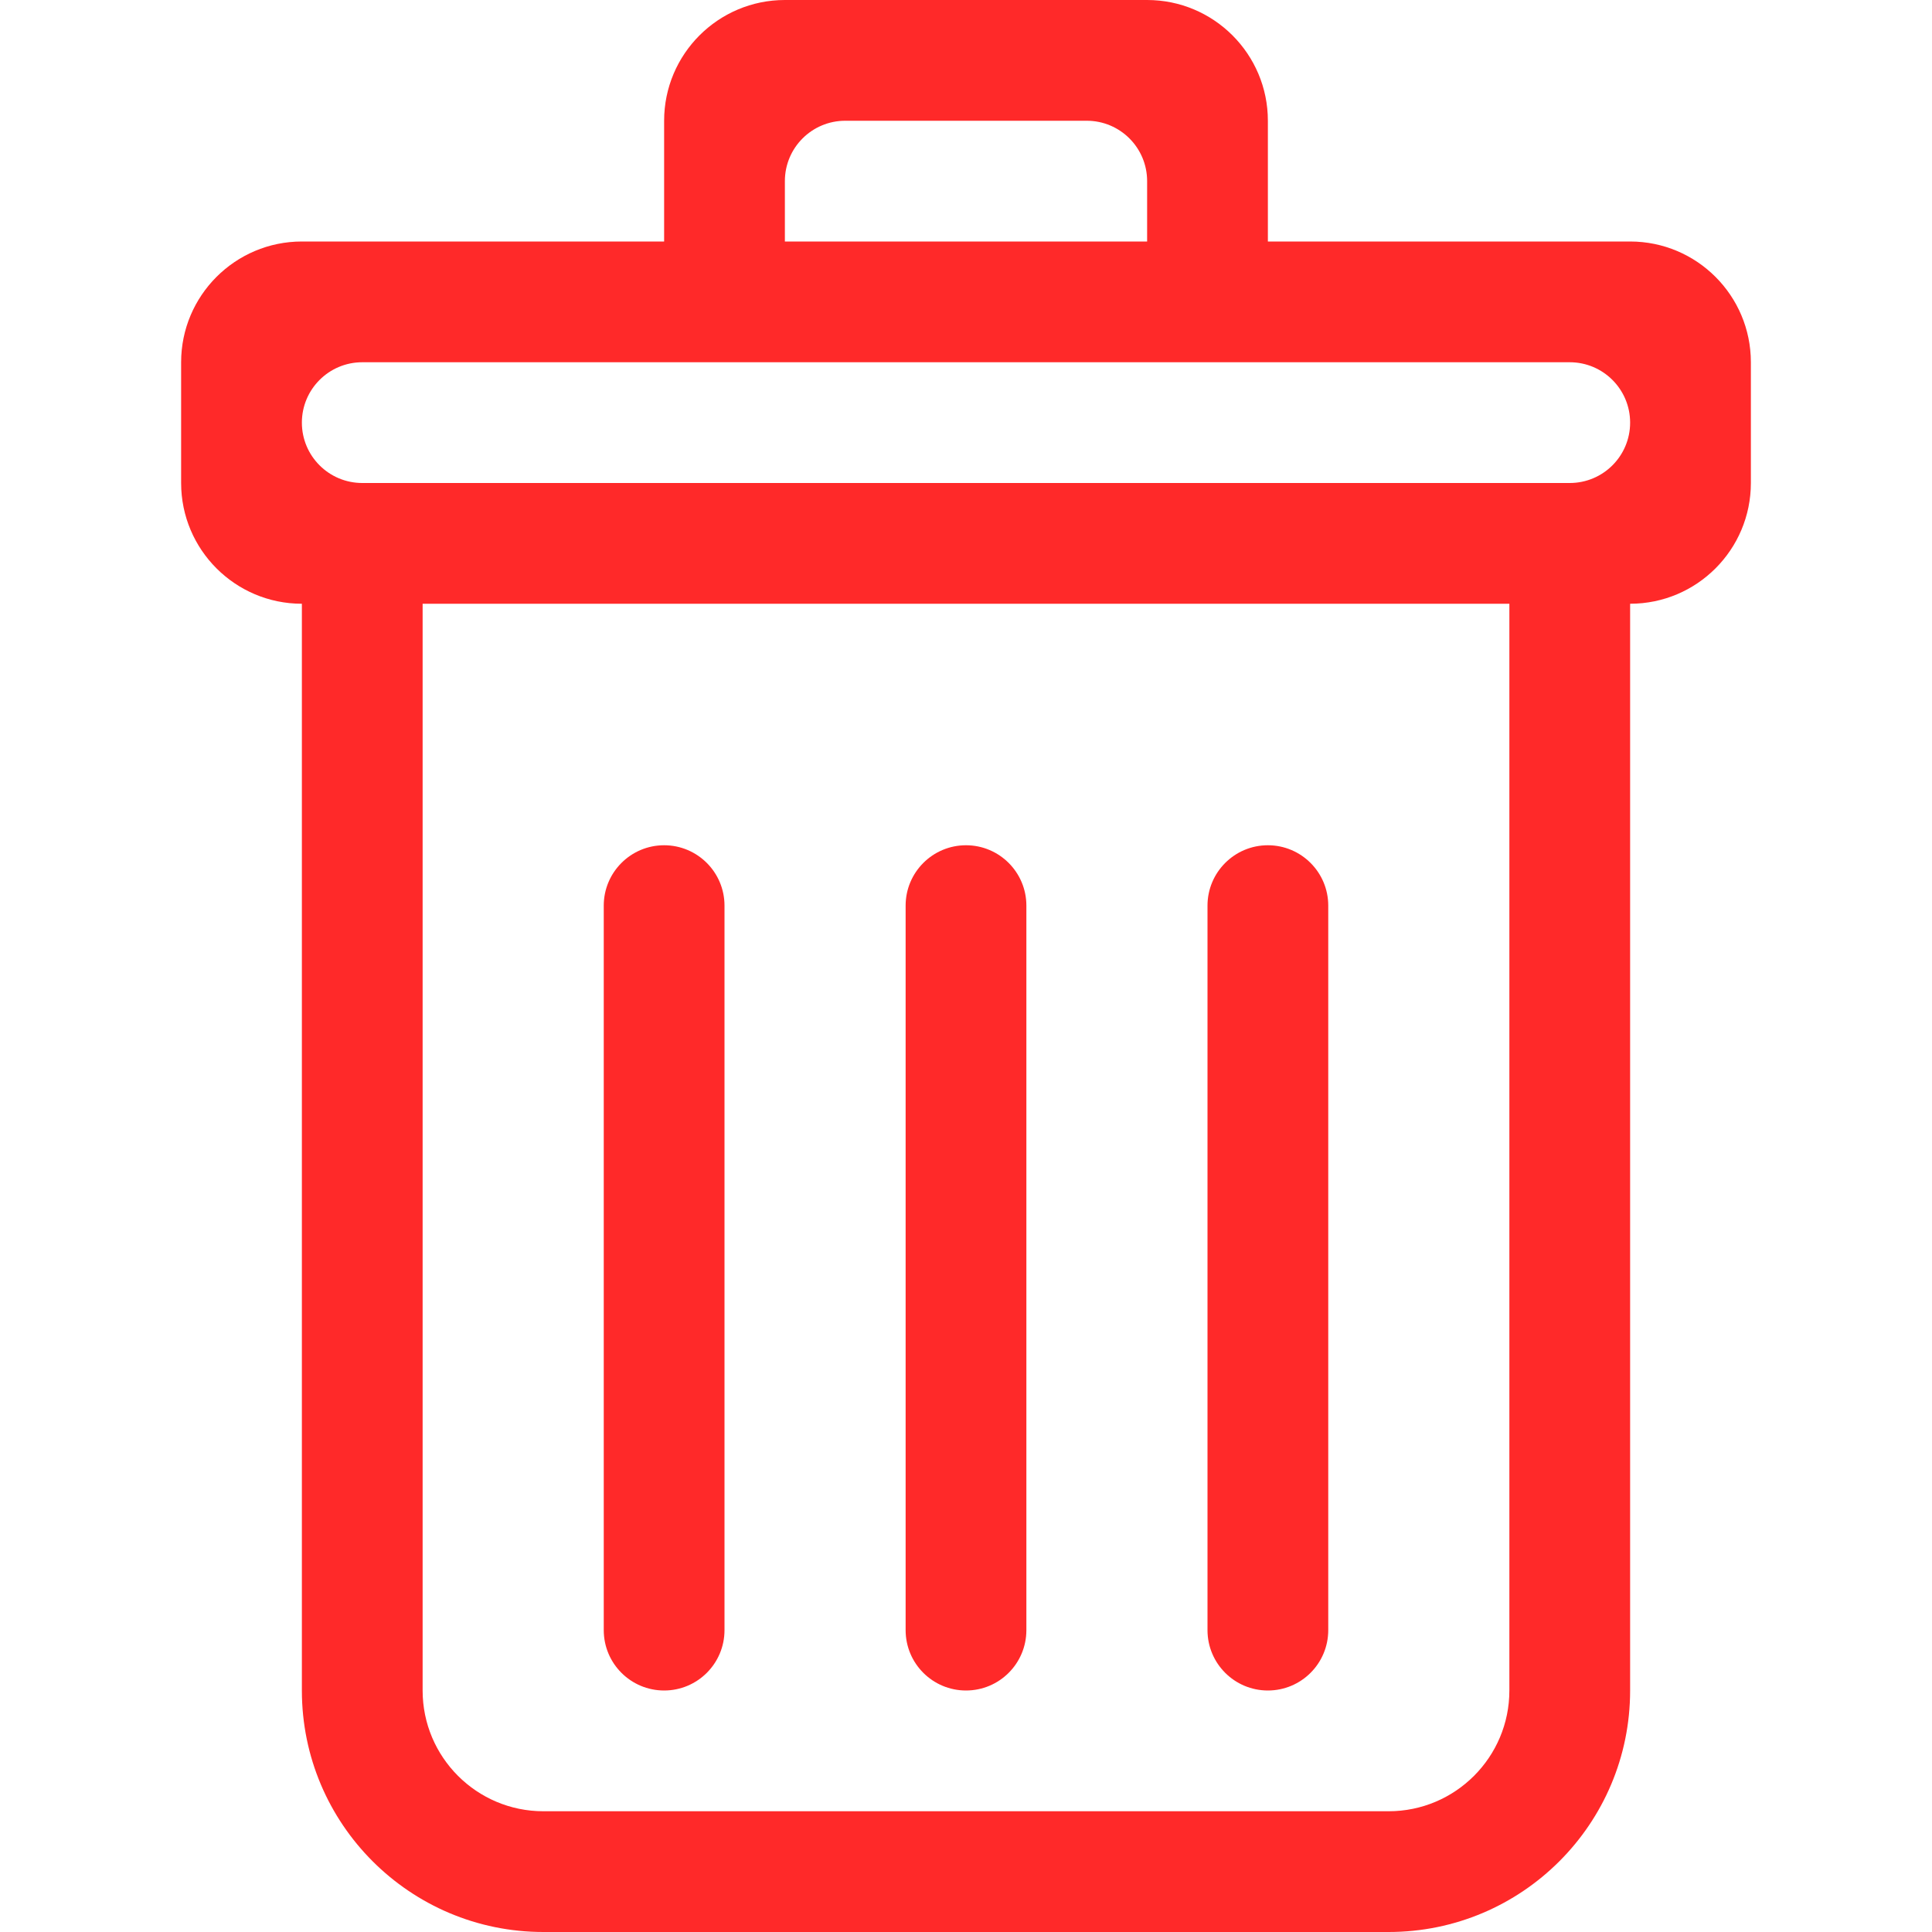
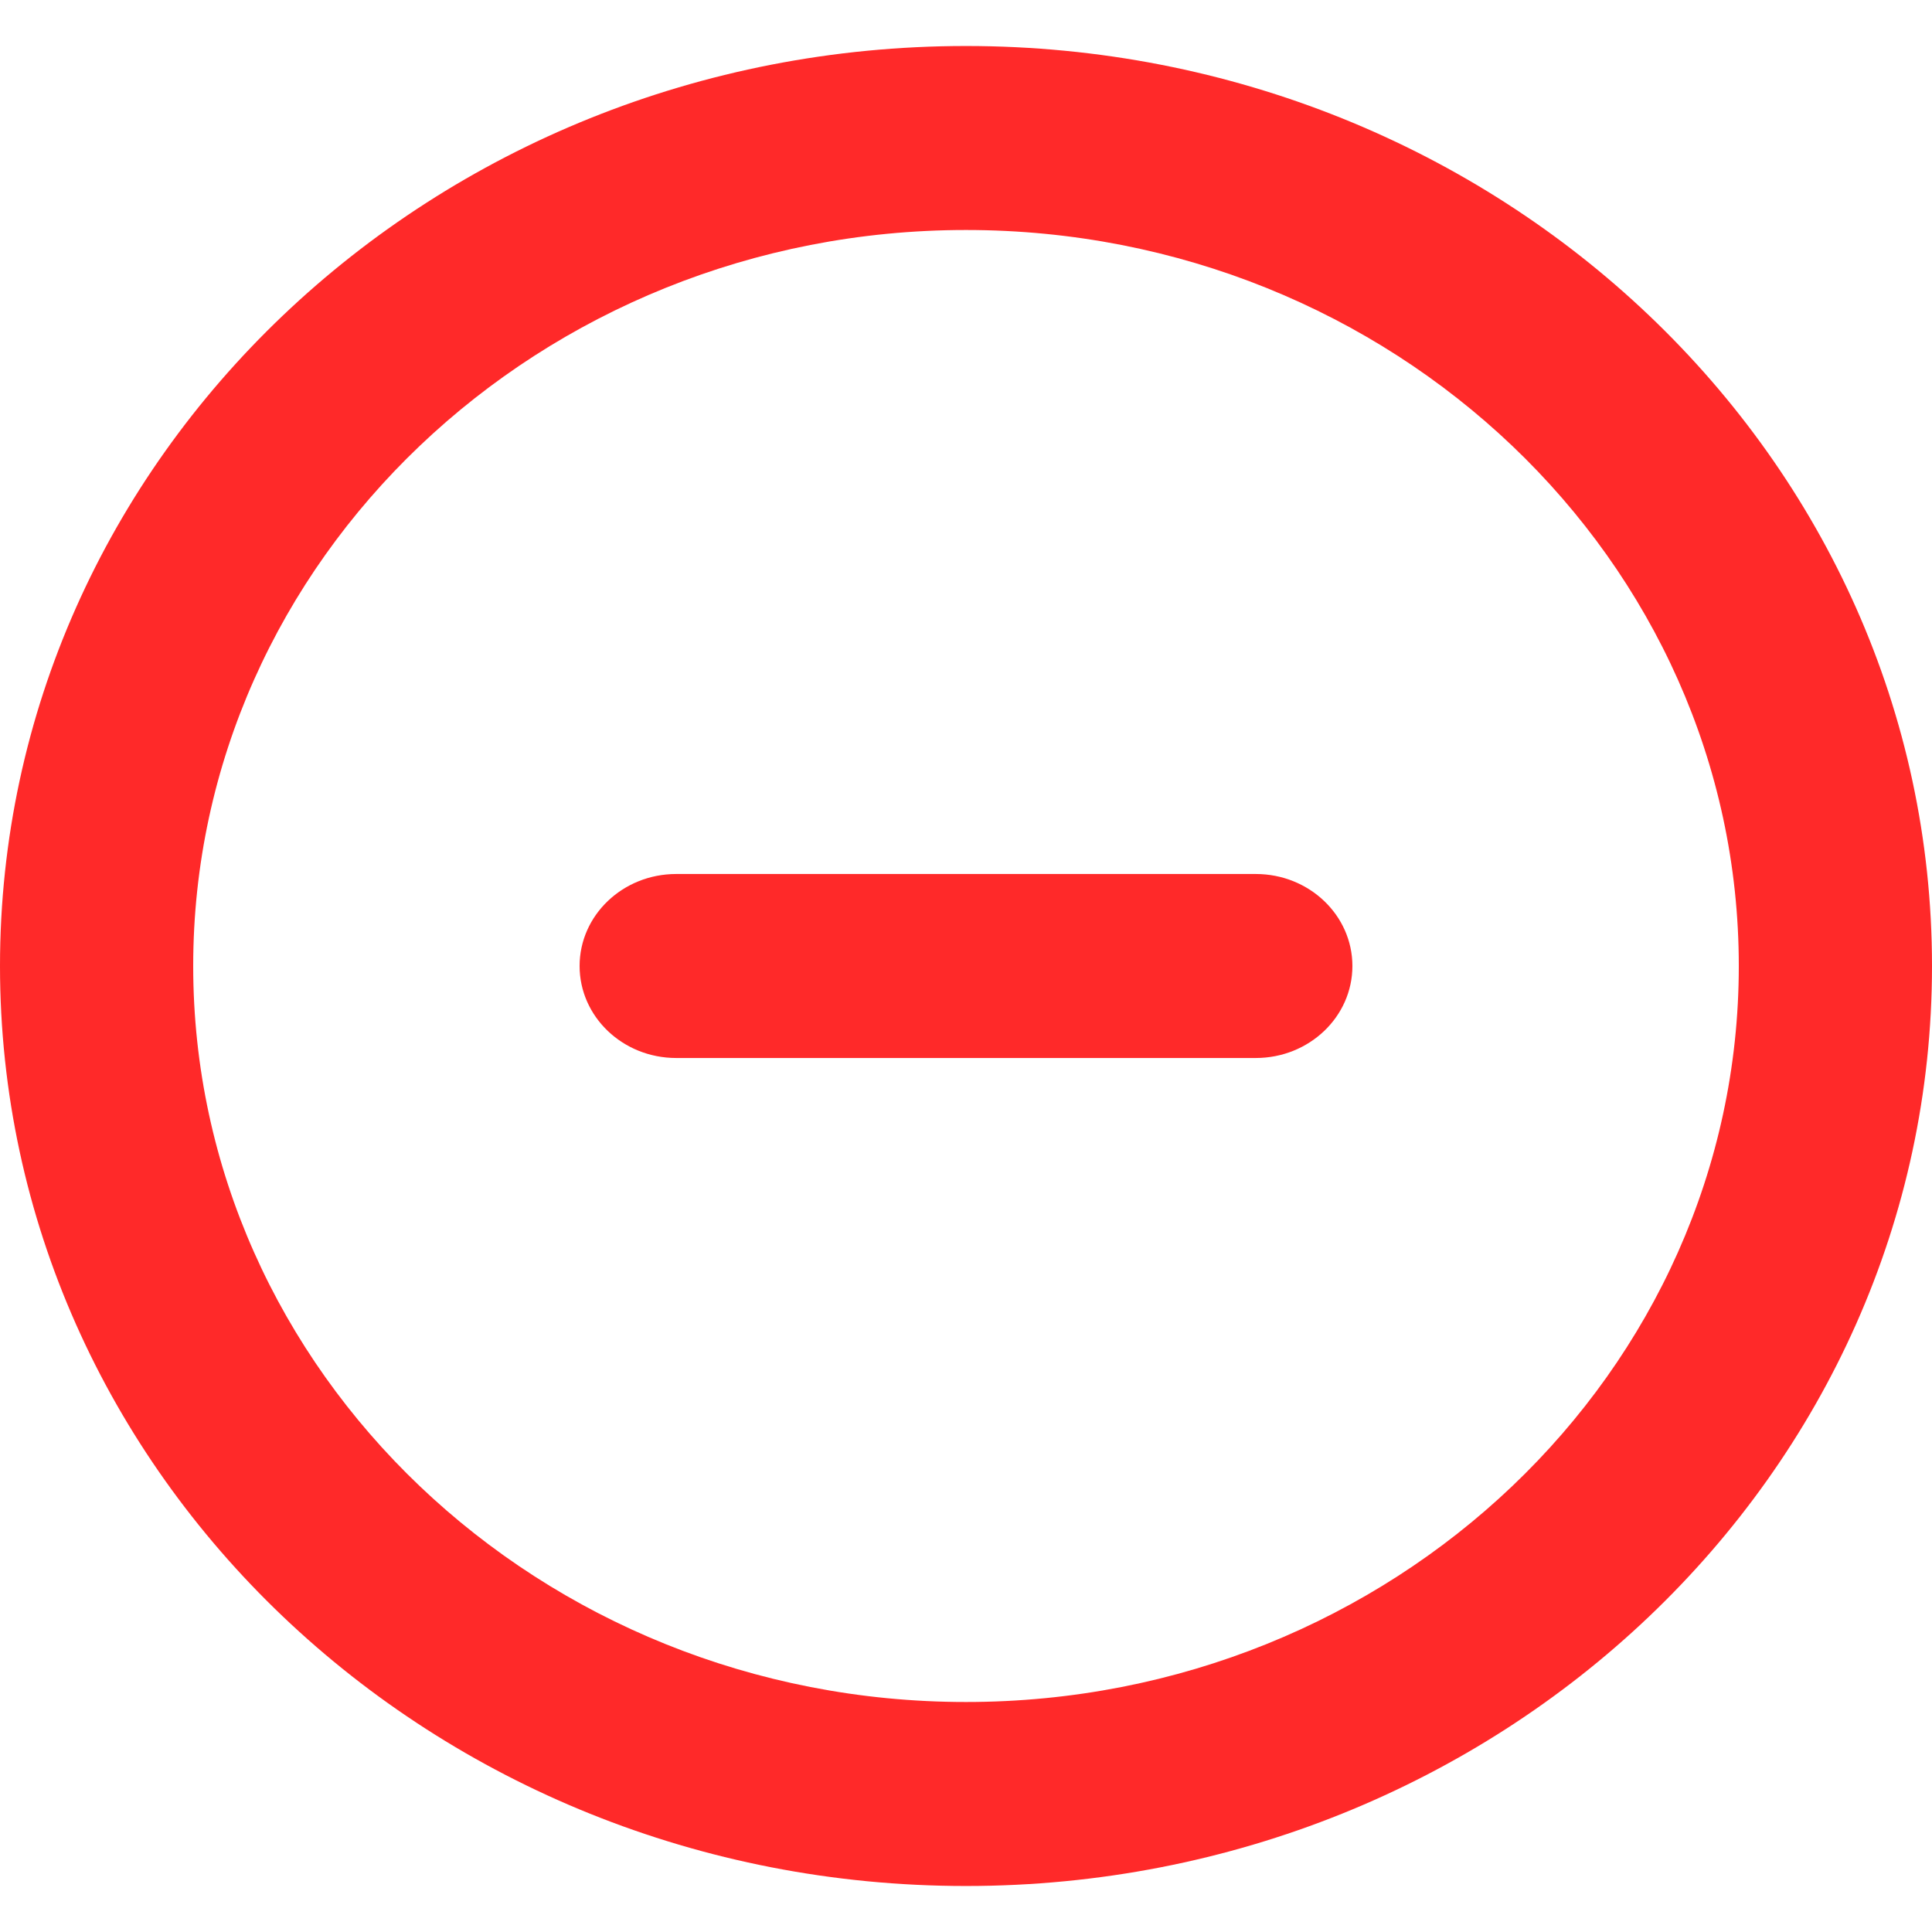
- <svg xmlns="http://www.w3.org/2000/svg" width="800px" height="800px" viewBox="-3 0 32 32" version="1.1">
+ <svg xmlns="http://www.w3.org/2000/svg" width="800px" height="800px" viewBox="0 -0.5 21 21" version="1.1">
  <defs>

</defs>
  <g id="Page-1" stroke="none" stroke-width="1" fill="none" fill-rule="evenodd">
-     <g id="Icon-Set" transform="translate(-259, -203)" fill="#FF2929">
-       <path d="M282,211 L262,211 C261.448,211 261,210.553 261,210 C261,209.448 261.448,209 262,209 L282,209 C282.552,209 283,209.448 283,210 C283,210.553 282.552,211 282,211 L282,211 Z M281,231 C281,232.104 280.104,233 279,233 L265,233 C263.896,233 263,232.104 263,231 L263,213 L281,213 L281,231 L281,231 Z M269,206 C269,205.447 269.448,205 270,205 L274,205 C274.552,205 275,205.447 275,206 L275,207 L269,207 L269,206 L269,206 Z M283,207 L277,207 L277,205 C277,203.896 276.104,203 275,203 L269,203 C267.896,203 267,203.896 267,205 L267,207 L261,207 C259.896,207 259,207.896 259,209 L259,211 C259,212.104 259.896,213 261,213 L261,231 C261,233.209 262.791,235 265,235 L279,235 C281.209,235 283,233.209 283,231 L283,213 C284.104,213 285,212.104 285,211 L285,209 C285,207.896 284.104,207 283,207 L283,207 Z M272,231 C272.552,231 273,230.553 273,230 L273,218 C273,217.448 272.552,217 272,217 C271.448,217 271,217.448 271,218 L271,230 C271,230.553 271.448,231 272,231 L272,231 Z M267,231 C267.552,231 268,230.553 268,230 L268,218 C268,217.448 267.552,217 267,217 C266.448,217 266,217.448 266,218 L266,230 C266,230.553 266.448,231 267,231 L267,231 Z M277,231 C277.552,231 278,230.553 278,230 L278,218 C278,217.448 277.552,217 277,217 C276.448,217 276,217.448 276,218 L276,230 C276,230.553 276.448,231 277,231 L277,231 Z" id="trash">
+     <g id="Dribbble-Light-Preview" transform="translate(-219, -600)" fill="#FF2929">
+       <g id="icons" transform="translate(56, 160)">
+         <path d="M177.7,450 C177.7,450.552 177.23,451 176.65,451 L170.35,451 C169.77,451 169.3,450.552 169.3,450 C169.3,449.448 169.77,449 170.35,449 L176.65,449 C177.23,449 177.7,449.448 177.7,450 M173.5,458 C168.868,458 165.1,454.411 165.1,450 C165.1,445.589 168.868,442 173.5,442 C178.132,442 181.9,445.589 181.9,450 C181.9,454.411 178.132,458 173.5,458 M173.5,440 C167.701,440 163,444.477 163,450 C163,455.523 167.701,460 173.5,460 C179.299,460 184,455.523 184,450 C184,444.477 179.299,440 173.5,440" id="minus_circle-[#1426]">

</path>
+       </g>
    </g>
  </g>
</svg>
